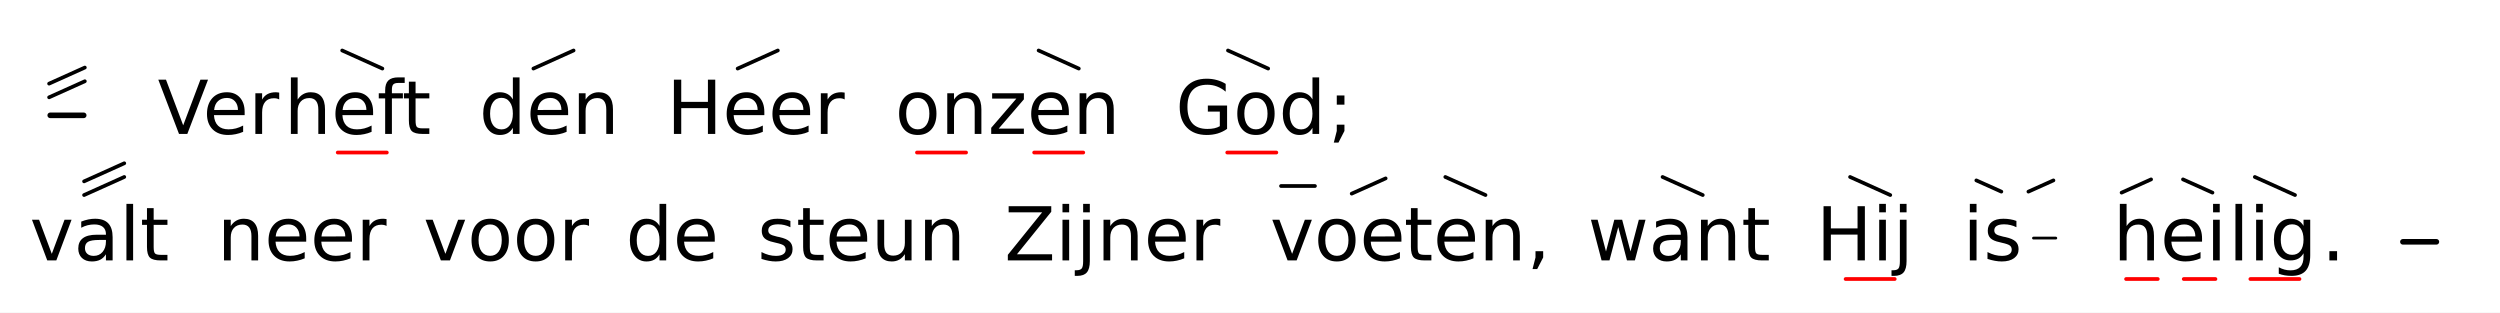
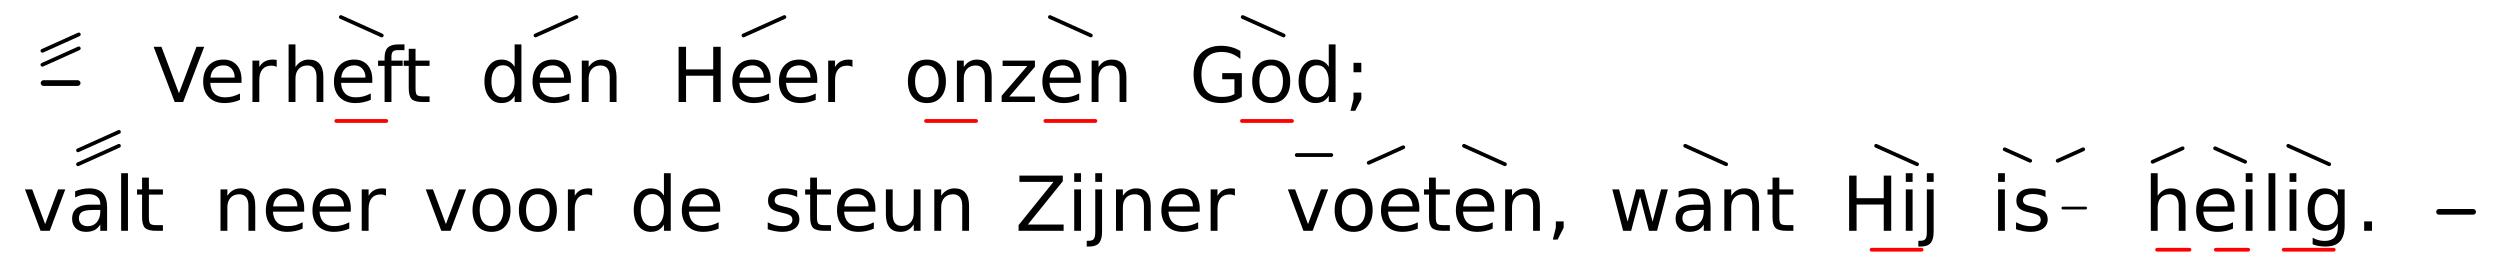
- <svg xmlns="http://www.w3.org/2000/svg" class="vsa-svg" width="672" height="84" viewBox="0 0 672 84">
+ <svg xmlns="http://www.w3.org/2000/svg" class="vsa-svg" width="660" height="71" viewBox="0 0 660 71">
  <rect width="100%" height="100%" fill="white" />
-   <g class="vsa-score">
-     <g class="vsa-line" data-vsa-line="1">
-       <g class="vsa-unit vsa-pitch-marker" data-vsa-unit="1">
-         <g class="vsa-pitch-marker-upper-glyph vsa-upper-glyphs">
-           <line class="vsa-glyph vsa-upper-glyph vsa-glyph-rise" x1="13.20" y1="26.16" x2="22.80" y2="21.84" stroke="black" stroke-width="1.00" stroke-linecap="round" />
-           <line class="vsa-glyph vsa-upper-glyph vsa-glyph-rise" x1="13.20" y1="22.48" x2="22.80" y2="18.16" stroke="black" stroke-width="1.00" stroke-linecap="round" />
+   <g class="vsa-trim" transform="translate(-2.00 -9.07)">
+     <g class="vsa-score">
+       <g class="vsa-line" data-vsa-line="1">
+         <g class="vsa-unit vsa-pitch-marker" data-vsa-unit="1">
+           <g class="vsa-pitch-marker-upper-glyph vsa-upper-glyphs">
+             <line class="vsa-glyph vsa-upper-glyph vsa-glyph-rise" x1="13.20" y1="26.16" x2="22.80" y2="21.84" stroke="black" stroke-width="1.00" stroke-linecap="round" />
+             <line class="vsa-glyph vsa-upper-glyph vsa-glyph-rise" x1="13.20" y1="22.48" x2="22.80" y2="18.16" stroke="black" stroke-width="1.00" stroke-linecap="round" />
+           </g>
+           <line class="vsa-pitch-marker-dash" x1="13.50" y1="31.00" x2="22.50" y2="31.00" stroke="black" stroke-width="1.50" stroke-linecap="round" />
        </g>
-         <line class="vsa-pitch-marker-dash" x1="13.50" y1="31.00" x2="22.50" y2="31.00" stroke="black" stroke-width="1.50" stroke-linecap="round" />
-       </g>
-       <g class="vsa-unit vsa-unit-text" data-vsa-unit="3">
-         <text class="vsa-text vsa-free-text" x="42.40" y="36.00" xml:space="preserve" font-family="DejaVu Sans" font-size="20.00">Ver</text>
-       </g>
-       <g class="vsa-unit vsa-unit-scope" data-vsa-unit="4">
-         <text class="vsa-text vsa-sung-text" x="76.38" y="36.00" xml:space="preserve" font-family="DejaVu Sans" font-size="20.00">heft</text>
-         <g class="vsa-glyph-group vsa-upper-glyphs">
-           <line class="vsa-glyph vsa-upper-glyph vsa-glyph-fall" x1="91.98" y1="13.57" x2="102.78" y2="18.43" stroke="black" stroke-width="1.00" stroke-linecap="round" />
+         <g class="vsa-unit vsa-unit-text" data-vsa-unit="3">
+           <text class="vsa-text vsa-free-text" x="42.40" y="36.00" xml:space="preserve" font-family="DejaVu Sans" font-size="20.00">Ver</text>
        </g>
-         <g class="vsa-glyph-group vsa-lower-glyphs">
-           <line class="vsa-glyph vsa-lower-glyph vsa-glyph-length" x1="90.78" y1="41.00" x2="103.98" y2="41.00" stroke="red" stroke-width="1.00" stroke-linecap="round" />
+         <g class="vsa-unit vsa-unit-scope" data-vsa-unit="4">
+           <text class="vsa-text vsa-sung-text" x="76.38" y="36.00" xml:space="preserve" font-family="DejaVu Sans" font-size="20.00">heft</text>
+           <g class="vsa-glyph-group vsa-upper-glyphs">
+             <line class="vsa-glyph vsa-upper-glyph vsa-glyph-fall" x1="91.98" y1="13.57" x2="102.78" y2="18.43" stroke="black" stroke-width="1.00" stroke-linecap="round" />
+           </g>
+           <g class="vsa-glyph-group vsa-lower-glyphs">
+             <line class="vsa-glyph vsa-lower-glyph vsa-glyph-length" x1="90.78" y1="41.00" x2="103.98" y2="41.00" stroke="red" stroke-width="1.00" stroke-linecap="round" />
+           </g>
+         </g>
+         <g class="vsa-unit vsa-unit-scope" data-vsa-unit="6">
+           <text class="vsa-text vsa-sung-text" x="128.78" y="36.00" xml:space="preserve" font-family="DejaVu Sans" font-size="20.00">den</text>
+           <g class="vsa-glyph-group vsa-upper-glyphs">
+             <line class="vsa-glyph vsa-upper-glyph vsa-glyph-rise" x1="143.38" y1="18.43" x2="154.18" y2="13.57" stroke="black" stroke-width="1.00" stroke-linecap="round" />
+           </g>
+           <g class="vsa-glyph-group vsa-lower-glyphs">
+ </g>
+         </g>
+         <g class="vsa-unit vsa-unit-scope" data-vsa-unit="8">
+           <text class="vsa-text vsa-sung-text" x="179.18" y="36.00" xml:space="preserve" font-family="DejaVu Sans" font-size="20.00">Heer</text>
+           <g class="vsa-glyph-group vsa-upper-glyphs">
+             <line class="vsa-glyph vsa-upper-glyph vsa-glyph-rise" x1="198.28" y1="18.43" x2="209.08" y2="13.57" stroke="black" stroke-width="1.00" stroke-linecap="round" />
+           </g>
+           <g class="vsa-glyph-group vsa-lower-glyphs">
+ </g>
+         </g>
+         <g class="vsa-unit vsa-unit-scope" data-vsa-unit="10">
+           <text class="vsa-text vsa-sung-text" x="240.58" y="36.00" xml:space="preserve" font-family="DejaVu Sans" font-size="20.00">on</text>
+           <g class="vsa-glyph-group vsa-upper-glyphs">
+ </g>
+           <g class="vsa-glyph-group vsa-lower-glyphs">
+             <line class="vsa-glyph vsa-lower-glyph vsa-glyph-length" x1="246.48" y1="41.00" x2="259.68" y2="41.00" stroke="red" stroke-width="1.00" stroke-linecap="round" />
+           </g>
+         </g>
+         <g class="vsa-unit vsa-unit-scope" data-vsa-unit="11">
+           <text class="vsa-text vsa-sung-text" x="265.58" y="36.00" xml:space="preserve" font-family="DejaVu Sans" font-size="20.00">zen</text>
+           <g class="vsa-glyph-group vsa-upper-glyphs">
+             <line class="vsa-glyph vsa-upper-glyph vsa-glyph-fall" x1="279.18" y1="13.57" x2="289.98" y2="18.43" stroke="black" stroke-width="1.00" stroke-linecap="round" />
+           </g>
+           <g class="vsa-glyph-group vsa-lower-glyphs">
+             <line class="vsa-glyph vsa-lower-glyph vsa-glyph-length" x1="277.98" y1="41.00" x2="291.18" y2="41.00" stroke="red" stroke-width="1.00" stroke-linecap="round" />
+           </g>
+         </g>
+         <g class="vsa-unit vsa-unit-scope" data-vsa-unit="13">
+           <text class="vsa-text vsa-sung-text" x="315.98" y="36.00" xml:space="preserve" font-family="DejaVu Sans" font-size="20.00">God</text>
+           <g class="vsa-glyph-group vsa-upper-glyphs">
+             <line class="vsa-glyph vsa-upper-glyph vsa-glyph-fall" x1="330.08" y1="13.57" x2="340.88" y2="18.43" stroke="black" stroke-width="1.00" stroke-linecap="round" />
+           </g>
+           <g class="vsa-glyph-group vsa-lower-glyphs">
+             <line class="vsa-glyph vsa-lower-glyph vsa-glyph-length" x1="329.88" y1="41.00" x2="343.08" y2="41.00" stroke="red" stroke-width="1.00" stroke-linecap="round" />
+           </g>
+         </g>
+         <g class="vsa-unit vsa-unit-text" data-vsa-unit="14">
+           <text class="vsa-text vsa-free-text" x="356.98" y="36.00" xml:space="preserve" font-family="DejaVu Sans" font-size="20.00">;</text>
        </g>
      </g>
-       <g class="vsa-unit vsa-unit-scope" data-vsa-unit="6">
-         <text class="vsa-text vsa-sung-text" x="128.78" y="36.00" xml:space="preserve" font-family="DejaVu Sans" font-size="20.00">den</text>
-         <g class="vsa-glyph-group vsa-upper-glyphs">
-           <line class="vsa-glyph vsa-upper-glyph vsa-glyph-rise" x1="143.38" y1="18.43" x2="154.18" y2="13.57" stroke="black" stroke-width="1.00" stroke-linecap="round" />
+       <g class="vsa-line" data-vsa-line="2">
+         <g class="vsa-unit vsa-unit-scope" data-vsa-unit="1">
+           <text class="vsa-text vsa-sung-text" x="8.00" y="70.00" xml:space="preserve" font-family="DejaVu Sans" font-size="20.00">valt</text>
+           <g class="vsa-glyph-group vsa-upper-glyphs">
+             <line class="vsa-glyph vsa-upper-glyph vsa-glyph-rise" x1="22.60" y1="52.43" x2="33.40" y2="47.57" stroke="black" stroke-width="1.00" stroke-linecap="round" />
+             <line class="vsa-glyph vsa-upper-glyph vsa-glyph-rise" x1="22.60" y1="48.75" x2="33.40" y2="43.89" stroke="black" stroke-width="1.00" stroke-linecap="round" />
+           </g>
+           <g class="vsa-glyph-group vsa-lower-glyphs">
+ </g>
        </g>
-         <g class="vsa-glyph-group vsa-lower-glyphs">
+         <g class="vsa-unit vsa-unit-text" data-vsa-unit="3">
+           <text class="vsa-text vsa-free-text" x="58.40" y="70.00" xml:space="preserve" font-family="DejaVu Sans" font-size="20.00">neer</text>
+         </g>
+         <g class="vsa-unit vsa-unit-text" data-vsa-unit="5">
+           <text class="vsa-text vsa-free-text" x="113.80" y="70.00" xml:space="preserve" font-family="DejaVu Sans" font-size="20.00">voor</text>
+         </g>
+         <g class="vsa-unit vsa-unit-text" data-vsa-unit="7">
+           <text class="vsa-text vsa-free-text" x="168.20" y="70.00" xml:space="preserve" font-family="DejaVu Sans" font-size="20.00">de</text>
+         </g>
+         <g class="vsa-unit vsa-unit-text" data-vsa-unit="9">
+           <text class="vsa-text vsa-free-text" x="203.60" y="70.00" xml:space="preserve" font-family="DejaVu Sans" font-size="20.00">steun</text>
+         </g>
+         <g class="vsa-unit vsa-unit-text" data-vsa-unit="11">
+           <text class="vsa-text vsa-free-text" x="270.00" y="70.00" xml:space="preserve" font-family="DejaVu Sans" font-size="20.00">Zijner</text>
+         </g>
+         <g class="vsa-unit vsa-unit-scope" data-vsa-unit="13">
+           <text class="vsa-text vsa-sung-text" x="341.40" y="70.00" xml:space="preserve" font-family="DejaVu Sans" font-size="20.00">voe</text>
+           <g class="vsa-glyph-group vsa-upper-glyphs">
+             <line class="vsa-glyph vsa-upper-glyph vsa-glyph-flat" x1="344.34" y1="50.00" x2="353.46" y2="50.00" stroke="black" stroke-width="1.00" stroke-linecap="round" />
+             <line class="vsa-glyph vsa-upper-glyph vsa-glyph-rise" x1="363.34" y1="52.05" x2="372.46" y2="47.95" stroke="black" stroke-width="1.00" stroke-linecap="round" />
+           </g>
+           <g class="vsa-glyph-group vsa-lower-glyphs">
</g>
-       </g>
-       <g class="vsa-unit vsa-unit-scope" data-vsa-unit="8">
-         <text class="vsa-text vsa-sung-text" x="179.18" y="36.00" xml:space="preserve" font-family="DejaVu Sans" font-size="20.00">Heer</text>
-         <g class="vsa-glyph-group vsa-upper-glyphs">
-           <line class="vsa-glyph vsa-upper-glyph vsa-glyph-rise" x1="198.28" y1="18.43" x2="209.08" y2="13.57" stroke="black" stroke-width="1.00" stroke-linecap="round" />
        </g>
-         <g class="vsa-glyph-group vsa-lower-glyphs">
+         <g class="vsa-unit vsa-unit-scope" data-vsa-unit="14">
+           <text class="vsa-text vsa-sung-text" x="377.40" y="70.00" xml:space="preserve" font-family="DejaVu Sans" font-size="20.00">ten</text>
+           <g class="vsa-glyph-group vsa-upper-glyphs">
+             <line class="vsa-glyph vsa-upper-glyph vsa-glyph-fall" x1="388.50" y1="47.57" x2="399.30" y2="52.43" stroke="black" stroke-width="1.00" stroke-linecap="round" />
+           </g>
+           <g class="vsa-glyph-group vsa-lower-glyphs">
</g>
-       </g>
-       <g class="vsa-unit vsa-unit-scope" data-vsa-unit="10">
-         <text class="vsa-text vsa-sung-text" x="240.58" y="36.00" xml:space="preserve" font-family="DejaVu Sans" font-size="20.00">on</text>
-         <g class="vsa-glyph-group vsa-upper-glyphs">
+         </g>
+         <g class="vsa-unit vsa-unit-text" data-vsa-unit="15">
+           <text class="vsa-text vsa-free-text" x="410.40" y="70.00" xml:space="preserve" font-family="DejaVu Sans" font-size="20.00">,</text>
+         </g>
+         <g class="vsa-unit vsa-unit-scope" data-vsa-unit="17">
+           <text class="vsa-text vsa-sung-text" x="426.80" y="70.00" xml:space="preserve" font-family="DejaVu Sans" font-size="20.00">want</text>
+           <g class="vsa-glyph-group vsa-upper-glyphs">
+             <line class="vsa-glyph vsa-upper-glyph vsa-glyph-fall" x1="446.90" y1="47.57" x2="457.70" y2="52.43" stroke="black" stroke-width="1.00" stroke-linecap="round" />
+           </g>
+           <g class="vsa-glyph-group vsa-lower-glyphs">
</g>
-         <g class="vsa-glyph-group vsa-lower-glyphs">
-           <line class="vsa-glyph vsa-lower-glyph vsa-glyph-length" x1="246.48" y1="41.00" x2="259.68" y2="41.00" stroke="red" stroke-width="1.00" stroke-linecap="round" />
        </g>
-       </g>
-       <g class="vsa-unit vsa-unit-scope" data-vsa-unit="11">
-         <text class="vsa-text vsa-sung-text" x="265.58" y="36.00" xml:space="preserve" font-family="DejaVu Sans" font-size="20.00">zen</text>
-         <g class="vsa-glyph-group vsa-upper-glyphs">
-           <line class="vsa-glyph vsa-upper-glyph vsa-glyph-fall" x1="279.18" y1="13.57" x2="289.98" y2="18.43" stroke="black" stroke-width="1.00" stroke-linecap="round" />
+         <g class="vsa-unit vsa-unit-scope" data-vsa-unit="19">
+           <text class="vsa-text vsa-sung-text" x="488.20" y="70.00" xml:space="preserve" font-family="DejaVu Sans" font-size="20.00">Hij</text>
+           <g class="vsa-glyph-group vsa-upper-glyphs">
+             <line class="vsa-glyph vsa-upper-glyph vsa-glyph-fall" x1="497.30" y1="47.57" x2="508.10" y2="52.43" stroke="black" stroke-width="1.00" stroke-linecap="round" />
+           </g>
+           <g class="vsa-glyph-group vsa-lower-glyphs">
+             <line class="vsa-glyph vsa-lower-glyph vsa-glyph-length" x1="496.10" y1="75.00" x2="509.30" y2="75.00" stroke="red" stroke-width="1.00" stroke-linecap="round" />
+           </g>
        </g>
-         <g class="vsa-glyph-group vsa-lower-glyphs">
-           <line class="vsa-glyph vsa-lower-glyph vsa-glyph-length" x1="277.98" y1="41.00" x2="291.18" y2="41.00" stroke="red" stroke-width="1.00" stroke-linecap="round" />
+         <g class="vsa-unit vsa-unit-scope" data-vsa-unit="21">
+           <text class="vsa-text vsa-sung-text" x="527.60" y="70.00" xml:space="preserve" font-family="DejaVu Sans" font-size="20.00">is</text>
+           <line class="vsa-filler-line" x1="546.60" y1="64.00" x2="552.60" y2="64.00" stroke="black" stroke-width="0.75" stroke-linecap="round" />
+           <g class="vsa-glyph-group vsa-upper-glyphs">
+             <line class="vsa-glyph vsa-upper-glyph vsa-glyph-fall" x1="531.24" y1="48.49" x2="537.96" y2="51.51" stroke="black" stroke-width="1.00" stroke-linecap="round" />
+             <line class="vsa-glyph vsa-upper-glyph vsa-glyph-rise" x1="545.24" y1="51.51" x2="551.96" y2="48.49" stroke="black" stroke-width="1.00" stroke-linecap="round" />
+           </g>
+           <g class="vsa-glyph-group vsa-lower-glyphs">
+ </g>
        </g>
-       </g>
-       <g class="vsa-unit vsa-unit-scope" data-vsa-unit="13">
-         <text class="vsa-text vsa-sung-text" x="315.98" y="36.00" xml:space="preserve" font-family="DejaVu Sans" font-size="20.00">God</text>
-         <g class="vsa-glyph-group vsa-upper-glyphs">
-           <line class="vsa-glyph vsa-upper-glyph vsa-glyph-fall" x1="330.08" y1="13.57" x2="340.88" y2="18.43" stroke="black" stroke-width="1.00" stroke-linecap="round" />
+         <g class="vsa-unit vsa-unit-scope" data-vsa-unit="23">
+           <text class="vsa-text vsa-sung-text" x="568.00" y="70.00" xml:space="preserve" font-family="DejaVu Sans" font-size="20.00">hei</text>
+           <g class="vsa-glyph-group vsa-upper-glyphs">
+             <line class="vsa-glyph vsa-upper-glyph vsa-glyph-rise" x1="570.29" y1="51.78" x2="578.21" y2="48.22" stroke="black" stroke-width="1.00" stroke-linecap="round" />
+             <line class="vsa-glyph vsa-upper-glyph vsa-glyph-fall" x1="586.79" y1="48.22" x2="594.71" y2="51.78" stroke="black" stroke-width="1.00" stroke-linecap="round" />
+           </g>
+           <g class="vsa-glyph-group vsa-lower-glyphs">
+             <line class="vsa-glyph vsa-lower-glyph vsa-glyph-length" x1="571.49" y1="75.00" x2="580.01" y2="75.00" stroke="red" stroke-width="1.00" stroke-linecap="round" />
+             <line class="vsa-glyph vsa-lower-glyph vsa-glyph-length" x1="586.99" y1="75.00" x2="595.51" y2="75.00" stroke="red" stroke-width="1.00" stroke-linecap="round" />
+           </g>
        </g>
-         <g class="vsa-glyph-group vsa-lower-glyphs">
-           <line class="vsa-glyph vsa-lower-glyph vsa-glyph-length" x1="329.88" y1="41.00" x2="343.08" y2="41.00" stroke="red" stroke-width="1.00" stroke-linecap="round" />
+         <g class="vsa-unit vsa-unit-scope" data-vsa-unit="24">
+           <text class="vsa-text vsa-sung-text" x="599.00" y="70.00" xml:space="preserve" font-family="DejaVu Sans" font-size="20.00">lig</text>
+           <g class="vsa-glyph-group vsa-upper-glyphs">
+             <line class="vsa-glyph vsa-upper-glyph vsa-glyph-fall" x1="606.10" y1="47.57" x2="616.90" y2="52.43" stroke="black" stroke-width="1.00" stroke-linecap="round" />
+           </g>
+           <g class="vsa-glyph-group vsa-lower-glyphs">
+             <line class="vsa-glyph vsa-lower-glyph vsa-glyph-length" x1="604.90" y1="75.00" x2="618.10" y2="75.00" stroke="red" stroke-width="1.00" stroke-linecap="round" />
+           </g>
        </g>
-       </g>
-       <g class="vsa-unit vsa-unit-text" data-vsa-unit="14">
-         <text class="vsa-text vsa-free-text" x="356.98" y="36.00" xml:space="preserve" font-family="DejaVu Sans" font-size="20.00">;</text>
-       </g>
-     </g>
-     <g class="vsa-line" data-vsa-line="2">
-       <g class="vsa-unit vsa-unit-scope" data-vsa-unit="1">
-         <text class="vsa-text vsa-sung-text" x="8.00" y="70.00" xml:space="preserve" font-family="DejaVu Sans" font-size="20.00">valt</text>
-         <g class="vsa-glyph-group vsa-upper-glyphs">
-           <line class="vsa-glyph vsa-upper-glyph vsa-glyph-rise" x1="22.60" y1="52.43" x2="33.40" y2="47.57" stroke="black" stroke-width="1.00" stroke-linecap="round" />
-           <line class="vsa-glyph vsa-upper-glyph vsa-glyph-rise" x1="22.60" y1="48.75" x2="33.40" y2="43.89" stroke="black" stroke-width="1.00" stroke-linecap="round" />
+         <g class="vsa-unit vsa-unit-text" data-vsa-unit="25">
+           <text class="vsa-text vsa-free-text" x="624.00" y="70.00" xml:space="preserve" font-family="DejaVu Sans" font-size="20.00">.</text>
        </g>
-         <g class="vsa-glyph-group vsa-lower-glyphs">
- </g>
-       </g>
-       <g class="vsa-unit vsa-unit-text" data-vsa-unit="3">
-         <text class="vsa-text vsa-free-text" x="58.40" y="70.00" xml:space="preserve" font-family="DejaVu Sans" font-size="20.00">neer</text>
-       </g>
-       <g class="vsa-unit vsa-unit-text" data-vsa-unit="5">
-         <text class="vsa-text vsa-free-text" x="113.80" y="70.00" xml:space="preserve" font-family="DejaVu Sans" font-size="20.00">voor</text>
-       </g>
-       <g class="vsa-unit vsa-unit-text" data-vsa-unit="7">
-         <text class="vsa-text vsa-free-text" x="168.20" y="70.00" xml:space="preserve" font-family="DejaVu Sans" font-size="20.00">de</text>
-       </g>
-       <g class="vsa-unit vsa-unit-text" data-vsa-unit="9">
-         <text class="vsa-text vsa-free-text" x="203.60" y="70.00" xml:space="preserve" font-family="DejaVu Sans" font-size="20.00">steun</text>
-       </g>
-       <g class="vsa-unit vsa-unit-text" data-vsa-unit="11">
-         <text class="vsa-text vsa-free-text" x="270.00" y="70.00" xml:space="preserve" font-family="DejaVu Sans" font-size="20.00">Zijner</text>
-       </g>
-       <g class="vsa-unit vsa-unit-scope" data-vsa-unit="13">
-         <text class="vsa-text vsa-sung-text" x="341.40" y="70.00" xml:space="preserve" font-family="DejaVu Sans" font-size="20.00">voe</text>
-         <g class="vsa-glyph-group vsa-upper-glyphs">
-           <line class="vsa-glyph vsa-upper-glyph vsa-glyph-flat" x1="344.34" y1="50.00" x2="353.46" y2="50.00" stroke="black" stroke-width="1.00" stroke-linecap="round" />
-           <line class="vsa-glyph vsa-upper-glyph vsa-glyph-rise" x1="363.34" y1="52.05" x2="372.46" y2="47.95" stroke="black" stroke-width="1.00" stroke-linecap="round" />
+         <g class="vsa-unit vsa-pitch-marker" data-vsa-unit="27">
+           <line class="vsa-pitch-marker-dash" x1="645.90" y1="65.00" x2="654.90" y2="65.00" stroke="black" stroke-width="1.50" stroke-linecap="round" />
        </g>
-         <g class="vsa-glyph-group vsa-lower-glyphs">
- </g>
-       </g>
-       <g class="vsa-unit vsa-unit-scope" data-vsa-unit="14">
-         <text class="vsa-text vsa-sung-text" x="377.40" y="70.00" xml:space="preserve" font-family="DejaVu Sans" font-size="20.00">ten</text>
-         <g class="vsa-glyph-group vsa-upper-glyphs">
-           <line class="vsa-glyph vsa-upper-glyph vsa-glyph-fall" x1="388.50" y1="47.57" x2="399.30" y2="52.43" stroke="black" stroke-width="1.00" stroke-linecap="round" />
-         </g>
-         <g class="vsa-glyph-group vsa-lower-glyphs">
- </g>
-       </g>
-       <g class="vsa-unit vsa-unit-text" data-vsa-unit="15">
-         <text class="vsa-text vsa-free-text" x="410.40" y="70.00" xml:space="preserve" font-family="DejaVu Sans" font-size="20.00">,</text>
-       </g>
-       <g class="vsa-unit vsa-unit-scope" data-vsa-unit="17">
-         <text class="vsa-text vsa-sung-text" x="426.80" y="70.00" xml:space="preserve" font-family="DejaVu Sans" font-size="20.00">want</text>
-         <g class="vsa-glyph-group vsa-upper-glyphs">
-           <line class="vsa-glyph vsa-upper-glyph vsa-glyph-fall" x1="446.90" y1="47.57" x2="457.70" y2="52.43" stroke="black" stroke-width="1.00" stroke-linecap="round" />
-         </g>
-         <g class="vsa-glyph-group vsa-lower-glyphs">
- </g>
-       </g>
-       <g class="vsa-unit vsa-unit-scope" data-vsa-unit="19">
-         <text class="vsa-text vsa-sung-text" x="488.20" y="70.00" xml:space="preserve" font-family="DejaVu Sans" font-size="20.00">Hij</text>
-         <g class="vsa-glyph-group vsa-upper-glyphs">
-           <line class="vsa-glyph vsa-upper-glyph vsa-glyph-fall" x1="497.30" y1="47.57" x2="508.10" y2="52.43" stroke="black" stroke-width="1.00" stroke-linecap="round" />
-         </g>
-         <g class="vsa-glyph-group vsa-lower-glyphs">
-           <line class="vsa-glyph vsa-lower-glyph vsa-glyph-length" x1="496.10" y1="75.00" x2="509.30" y2="75.00" stroke="red" stroke-width="1.00" stroke-linecap="round" />
-         </g>
-       </g>
-       <g class="vsa-unit vsa-unit-scope" data-vsa-unit="21">
-         <text class="vsa-text vsa-sung-text" x="527.60" y="70.00" xml:space="preserve" font-family="DejaVu Sans" font-size="20.00">is</text>
-         <line class="vsa-filler-line" x1="546.60" y1="64.00" x2="552.60" y2="64.00" stroke="black" stroke-width="0.75" stroke-linecap="round" />
-         <g class="vsa-glyph-group vsa-upper-glyphs">
-           <line class="vsa-glyph vsa-upper-glyph vsa-glyph-fall" x1="531.24" y1="48.49" x2="537.96" y2="51.51" stroke="black" stroke-width="1.00" stroke-linecap="round" />
-           <line class="vsa-glyph vsa-upper-glyph vsa-glyph-rise" x1="545.24" y1="51.51" x2="551.96" y2="48.49" stroke="black" stroke-width="1.00" stroke-linecap="round" />
-         </g>
-         <g class="vsa-glyph-group vsa-lower-glyphs">
- </g>
-       </g>
-       <g class="vsa-unit vsa-unit-scope" data-vsa-unit="23">
-         <text class="vsa-text vsa-sung-text" x="568.00" y="70.00" xml:space="preserve" font-family="DejaVu Sans" font-size="20.00">hei</text>
-         <g class="vsa-glyph-group vsa-upper-glyphs">
-           <line class="vsa-glyph vsa-upper-glyph vsa-glyph-rise" x1="570.29" y1="51.78" x2="578.21" y2="48.22" stroke="black" stroke-width="1.00" stroke-linecap="round" />
-           <line class="vsa-glyph vsa-upper-glyph vsa-glyph-fall" x1="586.79" y1="48.22" x2="594.71" y2="51.78" stroke="black" stroke-width="1.00" stroke-linecap="round" />
-         </g>
-         <g class="vsa-glyph-group vsa-lower-glyphs">
-           <line class="vsa-glyph vsa-lower-glyph vsa-glyph-length" x1="571.49" y1="75.00" x2="580.01" y2="75.00" stroke="red" stroke-width="1.00" stroke-linecap="round" />
-           <line class="vsa-glyph vsa-lower-glyph vsa-glyph-length" x1="586.99" y1="75.00" x2="595.51" y2="75.00" stroke="red" stroke-width="1.00" stroke-linecap="round" />
-         </g>
-       </g>
-       <g class="vsa-unit vsa-unit-scope" data-vsa-unit="24">
-         <text class="vsa-text vsa-sung-text" x="599.00" y="70.00" xml:space="preserve" font-family="DejaVu Sans" font-size="20.00">lig</text>
-         <g class="vsa-glyph-group vsa-upper-glyphs">
-           <line class="vsa-glyph vsa-upper-glyph vsa-glyph-fall" x1="606.10" y1="47.57" x2="616.90" y2="52.43" stroke="black" stroke-width="1.00" stroke-linecap="round" />
-         </g>
-         <g class="vsa-glyph-group vsa-lower-glyphs">
-           <line class="vsa-glyph vsa-lower-glyph vsa-glyph-length" x1="604.90" y1="75.00" x2="618.10" y2="75.00" stroke="red" stroke-width="1.00" stroke-linecap="round" />
-         </g>
-       </g>
-       <g class="vsa-unit vsa-unit-text" data-vsa-unit="25">
-         <text class="vsa-text vsa-free-text" x="624.00" y="70.00" xml:space="preserve" font-family="DejaVu Sans" font-size="20.00">.</text>
-       </g>
-       <g class="vsa-unit vsa-pitch-marker" data-vsa-unit="27">
-         <line class="vsa-pitch-marker-dash" x1="645.90" y1="65.00" x2="654.90" y2="65.00" stroke="black" stroke-width="1.50" stroke-linecap="round" />
      </g>
    </g>
  </g>
</svg>
